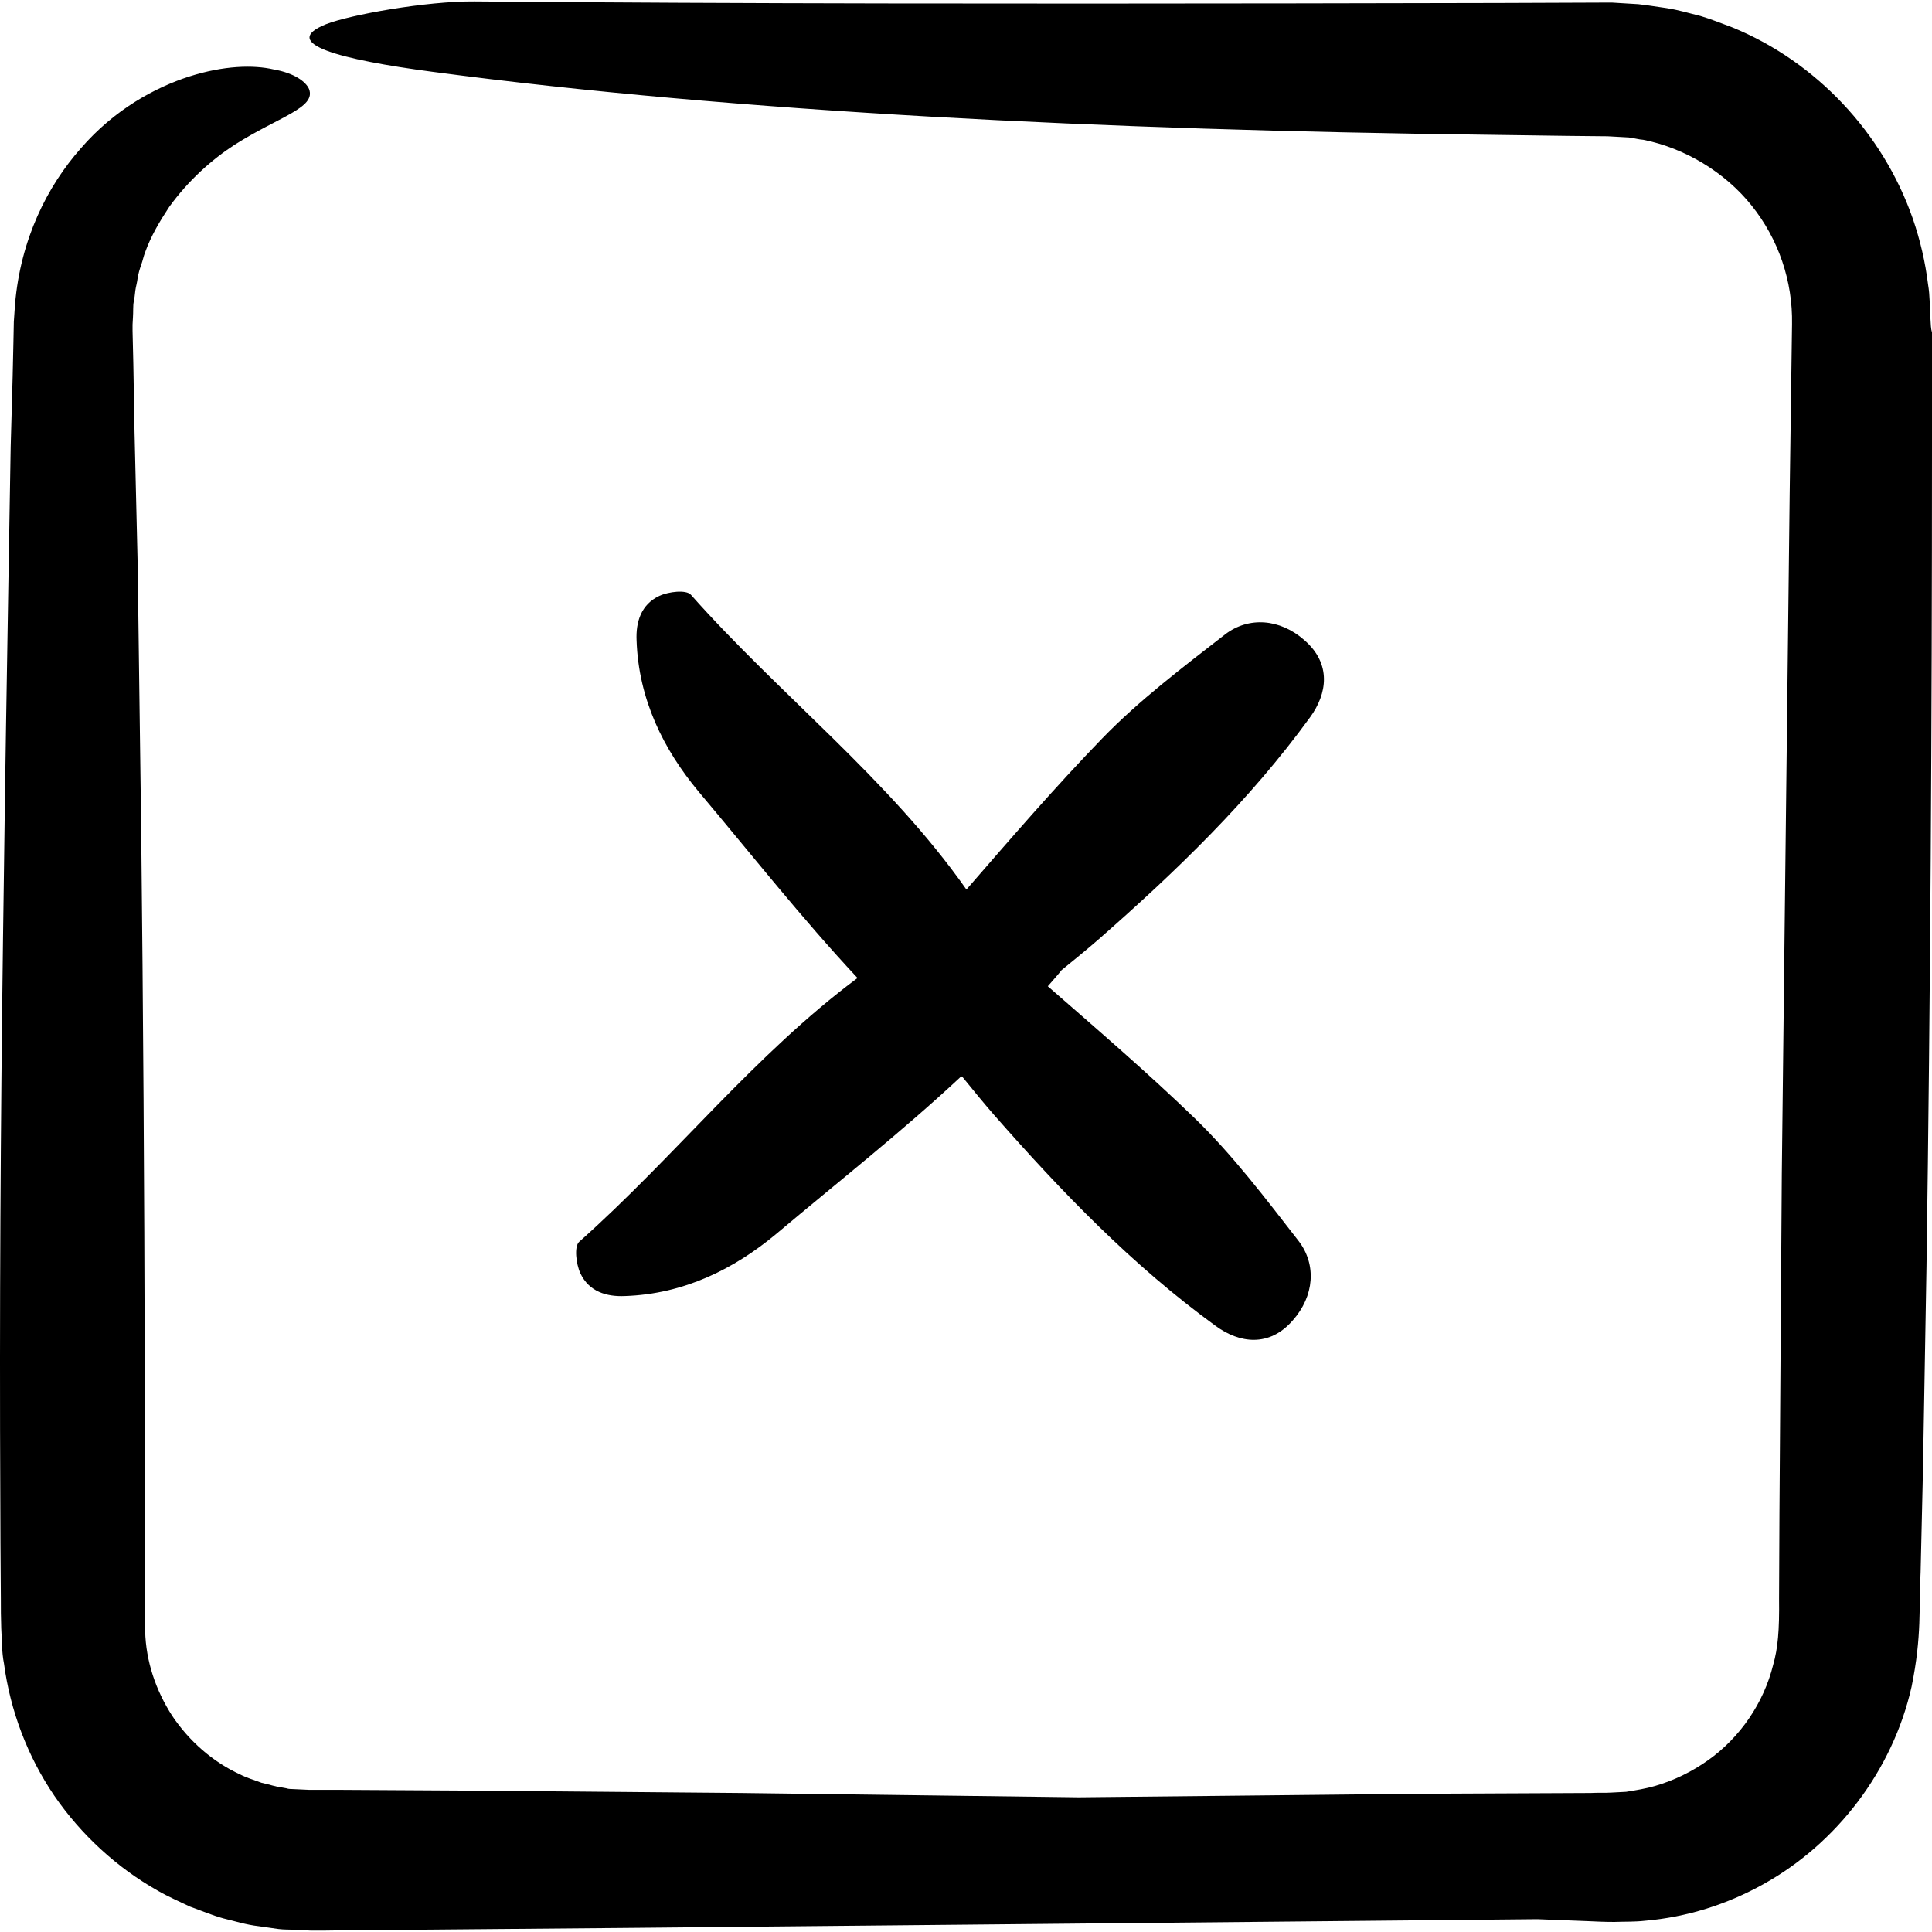
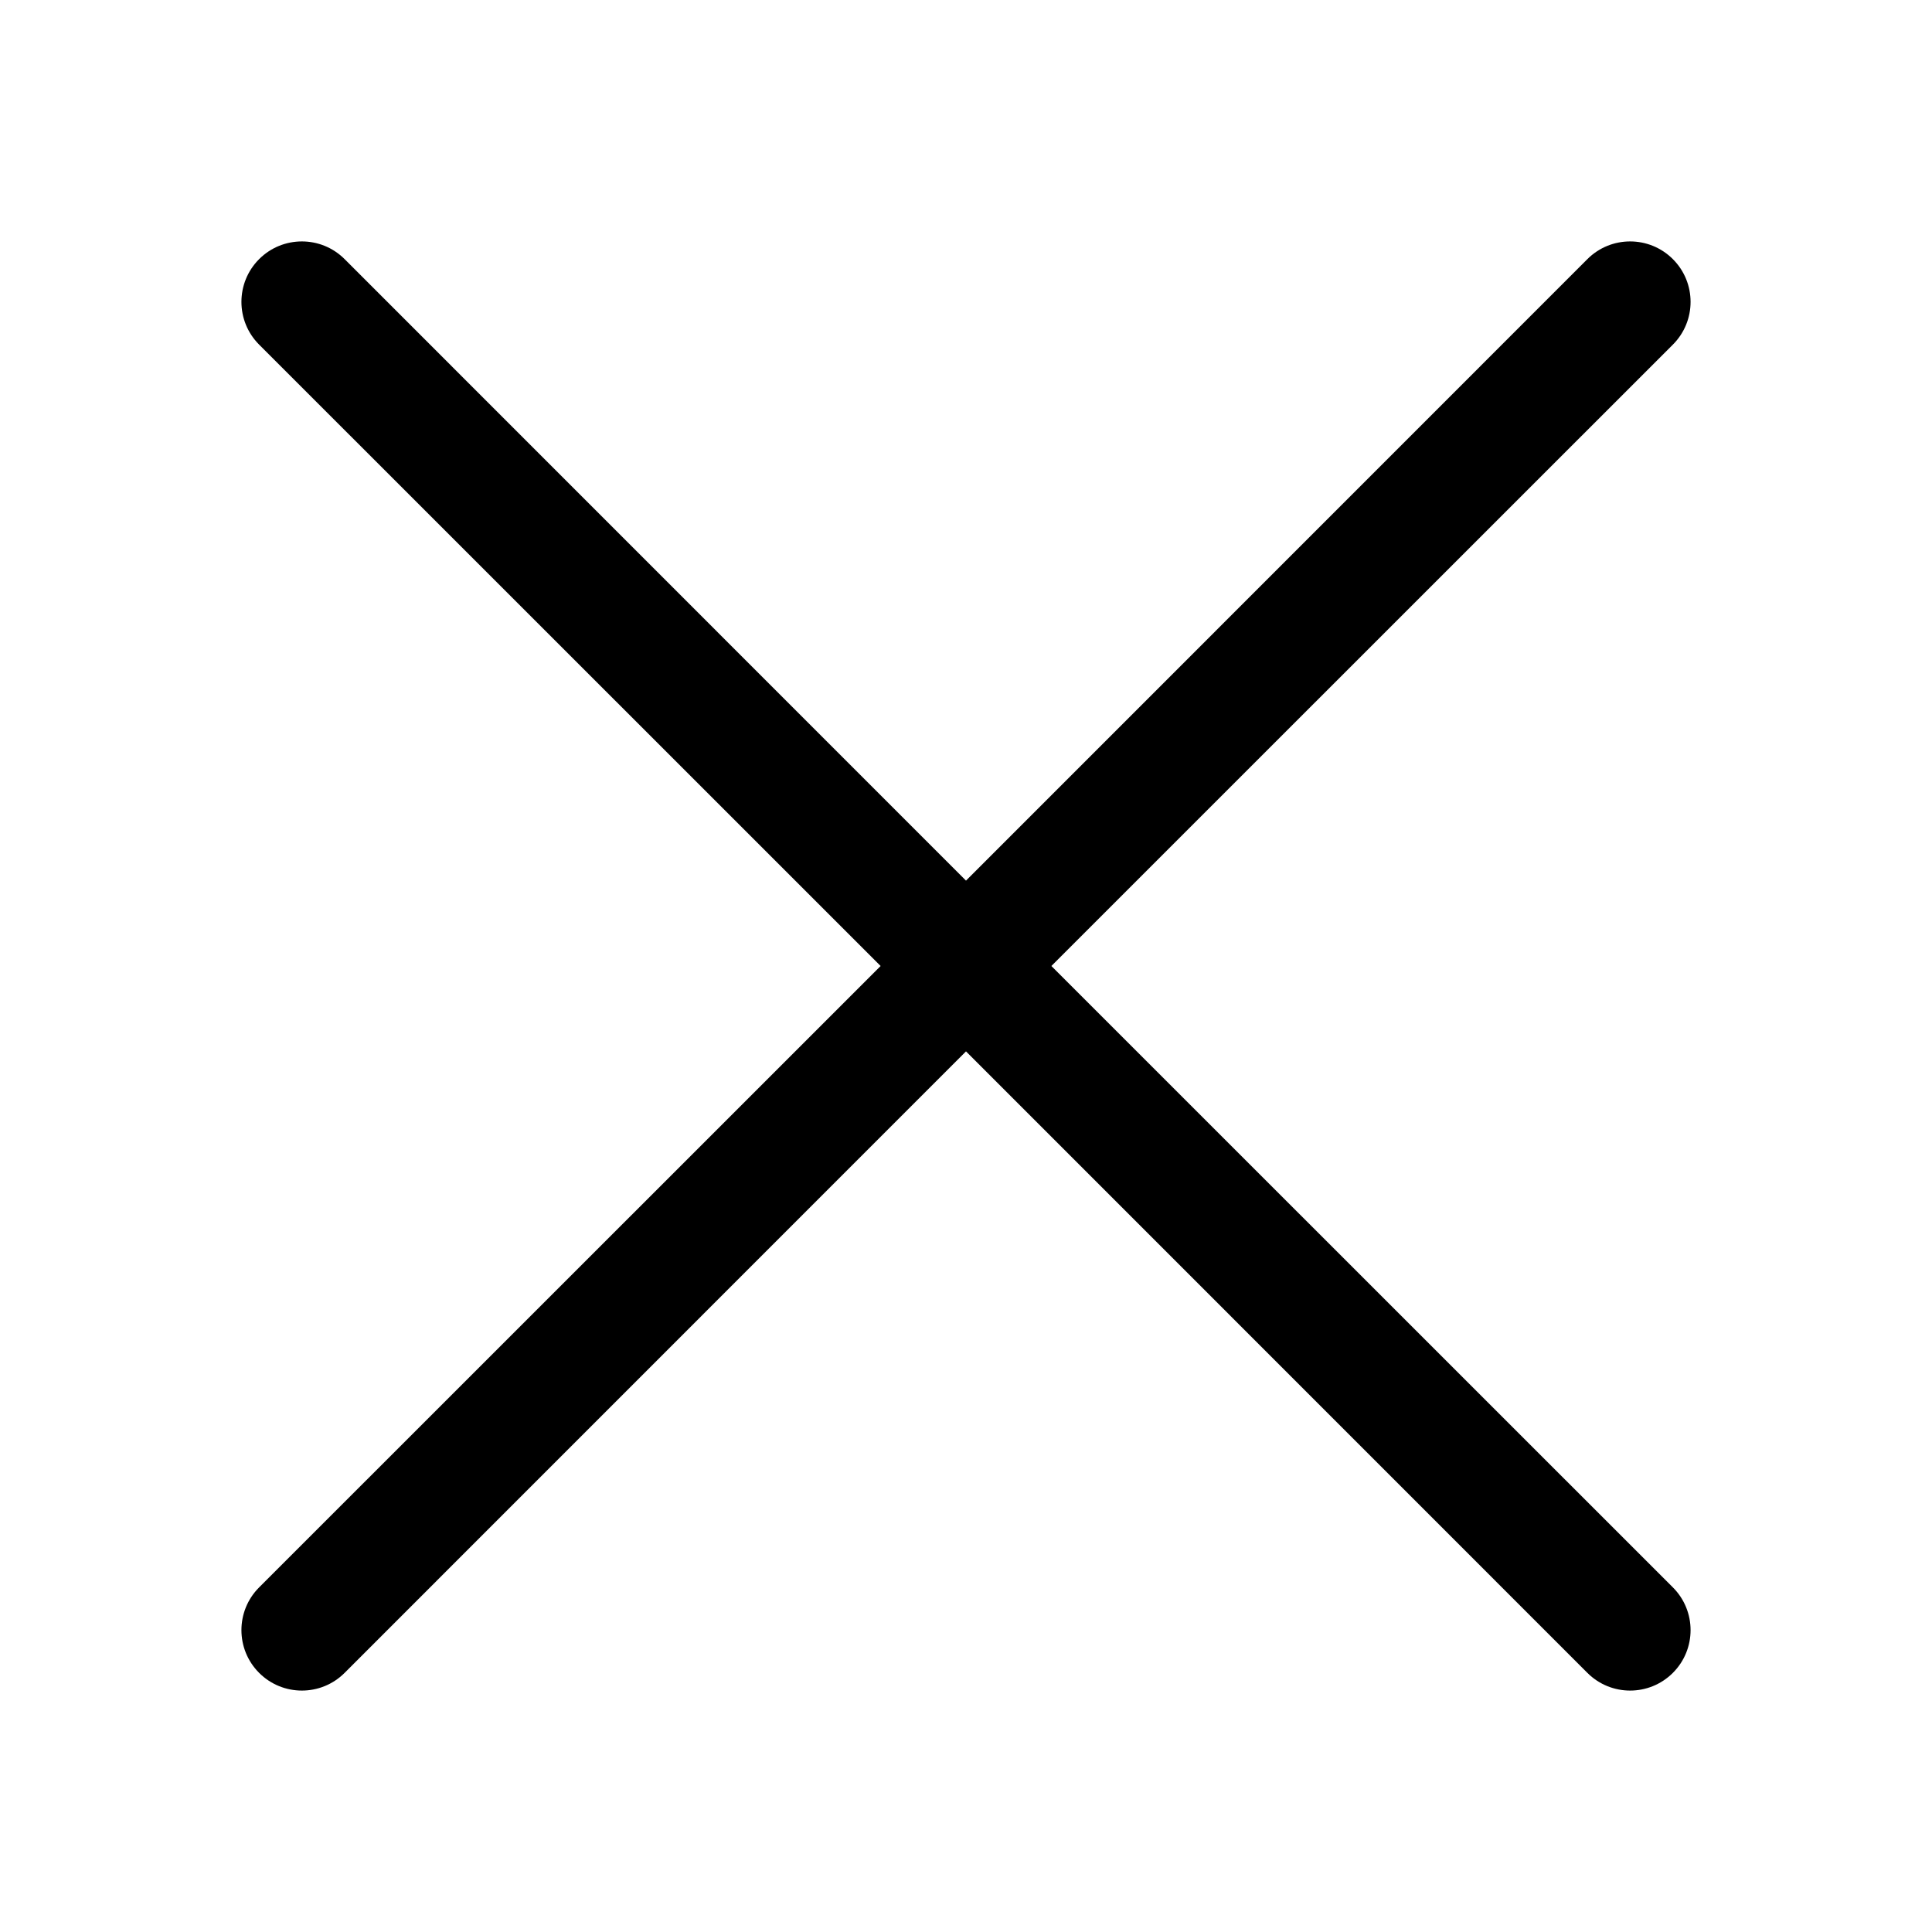
- <svg xmlns="http://www.w3.org/2000/svg" fill="#000000" height="800px" width="800px" version="1.1" id="Capa_1" viewBox="0 0 491.415 491.415" xml:space="preserve">
-   <g>
-     <g>
-       <path d="M491.015,80.959c-0.2-2.9-0.1-5.7-0.6-8.6c-0.7-5.7-2-11.3-3.9-16.8c-7.6-21.8-24.6-39.9-45.9-48.6    c-2.7-1-5.4-2.1-8.1-2.9c-2.9-0.7-5.4-1.5-8.6-2l-4.8-0.7l-2.4-0.3l-1.7-0.1l-3.3-0.2l-1.6-0.1h-2.6l-26.1,0.1l-52.2,0.1    c-69.6,0.1-139.1,0.1-208.5-0.5c-12.3-0.1-31.7,3.4-37.8,5.8c-12.1,4.9,3.6,9,27.1,12.1c77.5,10.3,171.5,14.8,267.2,16l21.6,0.3    l10.1,0.1l5.4,0.3c1.5,0.2,2.4,0.5,3.7,0.6c10.5,2.1,20.7,8.2,27.5,16.7c6.9,8.6,10.5,19.3,10.3,30.2l-0.6,43.2    c-0.7,57.6-1.3,115.2-2,172.9c-0.2,28.8-0.4,57.7-0.6,86.5l-0.1,21.6c0.1,8.1-0.3,12.6-1.5,16.8c-2.4,9.7-8.4,18.5-16.6,24.3    c-4.1,2.9-8.6,5.1-13.4,6.5c-2.4,0.7-4.9,1.1-7.4,1.5l-3.8,0.2c-1.4,0.1-3.5,0-5.2,0.1l-43.4,0.2c-28.9,0.3-57.9,0.6-86.8,0.9    c-28.7-0.4-57.3-0.7-86-1.1l-68.2-0.6l-34.1-0.2h-4.3h-2.1h-0.3h-0.8l-4.3-0.2c-0.8,0-1.2-0.1-1.5-0.2l-1.1-0.2    c-1.3-0.1-3.3-0.8-5.2-1.2c-1.8-0.7-3.7-1.2-5.4-2.1c-7-3.2-13-8.5-17.3-14.9c-4.2-6.5-6.7-13.9-6.9-21.6l-0.1-67.3    c-0.1-45.4-0.4-90.8-0.9-136.1c-0.3-22.7-0.6-45.3-0.9-67.9l-0.8-33.9l-0.3-17l-0.2-8.5v-1.1v-0.3v-0.1c0-0.1,0-0.1,0-0.1l0.1-1.8    c0.1-1.3,0-3.1,0.2-4s0.3-1.9,0.4-2.8c0.1-0.9,0.5-2.2,0.6-3.3c0.2-1.1,0.5-2.2,0.9-3.3c0.4-1.1,0.6-2.2,1-3.2    c1.5-4.2,3.8-8,6.1-11.5c4.9-6.8,10.9-12.1,16.6-15.8c11.3-7.2,20.8-9.4,19-14.2c-0.8-1.9-3.8-4.1-9-5c-5.2-1.2-12.7-1-21.5,1.8    c-8.7,2.8-19,8.4-27.5,18.2c-8.6,9.7-15.4,23.2-16.8,39.8l-0.3,4.4l-0.1,5.1l-0.2,8.9l-0.5,17.8c-0.2,11.9-0.4,23.8-0.6,35.7    c-0.4,23.8-0.8,47.6-1.1,71.4c-0.7,47.6-1.1,95.3-1,142.9l0.1,28.7l0.1,14.4c0,2.5,0,4.6,0.1,7.4c0.2,3,0.1,6,0.7,9    c1.6,12,6,23.6,12.8,33.6c6.8,9.9,15.9,18.3,26.4,24.2c2.6,1.5,5.4,2.7,8.1,4c2.8,1,5.6,2.2,8.5,3c3,0.7,5.6,1.6,9.1,2l4.9,0.7    c1.7,0.2,2.5,0.1,3.8,0.2l4.4,0.2h3.6l7.2-0.1l14.3-0.1l57.4-0.5c76.5-0.7,153-1.5,229.5-2.2l12.9,0.5c2.2,0.1,4.1,0.2,6.7,0.2    c2.6-0.1,5.2,0,7.8-0.3c10.5-0.9,20.8-4.1,30.1-9.3c18.6-10.3,32.9-28.9,37.7-50.2c2.7-13.2,1.8-20.1,2.3-29.1l0.6-25.9    c0.3-17.3,0.6-34.6,0.9-51.9c1-69.2,1.4-138.6,1.4-208.2v-26.1v-3.3C491.115,83.559,491.115,82.559,491.015,80.959z" />
-       <path d="M147.315,315.859c-1.3,1.2-0.8,5.6,0.3,8c2.2,4.7,6.7,6,11.3,5.8c15.1-0.5,27.8-6.9,38.4-15.7    c15.8-13.3,32.1-26.1,47.2-40.2c0.1,0.1,0.3,0.2,0.4,0.3c2.6,3.2,5.2,6.4,7.9,9.5c17.2,19.6,35.2,38.3,56.4,53.7    c6,4.4,13.6,5.5,19.6-1.4c5.5-6.2,6.1-14.2,1.5-20.2c-8.4-10.8-16.7-21.8-26.5-31.3c-12-11.6-24.7-22.5-37.3-33.5    c1.2-1.4,2.4-2.7,3.5-4.1c3.2-2.6,6.4-5.2,9.5-7.9c19.6-17.2,38.3-35.2,53.7-56.4c4.4-6,5.5-13.6-1.4-19.6    c-6.2-5.5-14.2-6.1-20.2-1.5c-10.8,8.4-21.8,16.7-31.3,26.5c-12,12.4-23.2,25.4-34.5,38.4c-19.8-28.2-47.4-49.4-70.1-75    c-1.2-1.3-5.6-0.8-8,0.3c-4.7,2.2-6,6.7-5.8,11.3c0.5,15.1,6.9,27.8,15.7,38.4c13.4,15.9,26.3,32.3,40.5,47.5    C191.915,268.259,171.615,294.259,147.315,315.859z" />
-     </g>
-   </g>
+ <svg xmlns="http://www.w3.org/2000/svg" width="16" height="16" fill="currentColor" class="bi bi-x-lg" viewBox="0 0 16 16">
+   <path d="M2.146 2.854a.5.5 0 1 1 .708-.708L8 7.293l5.146-5.147a.5.5 0 0 1 .708.708L8.707 8l5.147 5.146a.5.5 0 0 1-.708.708L8 8.707l-5.146 5.147a.5.5 0 0 1-.708-.708L7.293 8 2.146 2.854Z" />
</svg>
